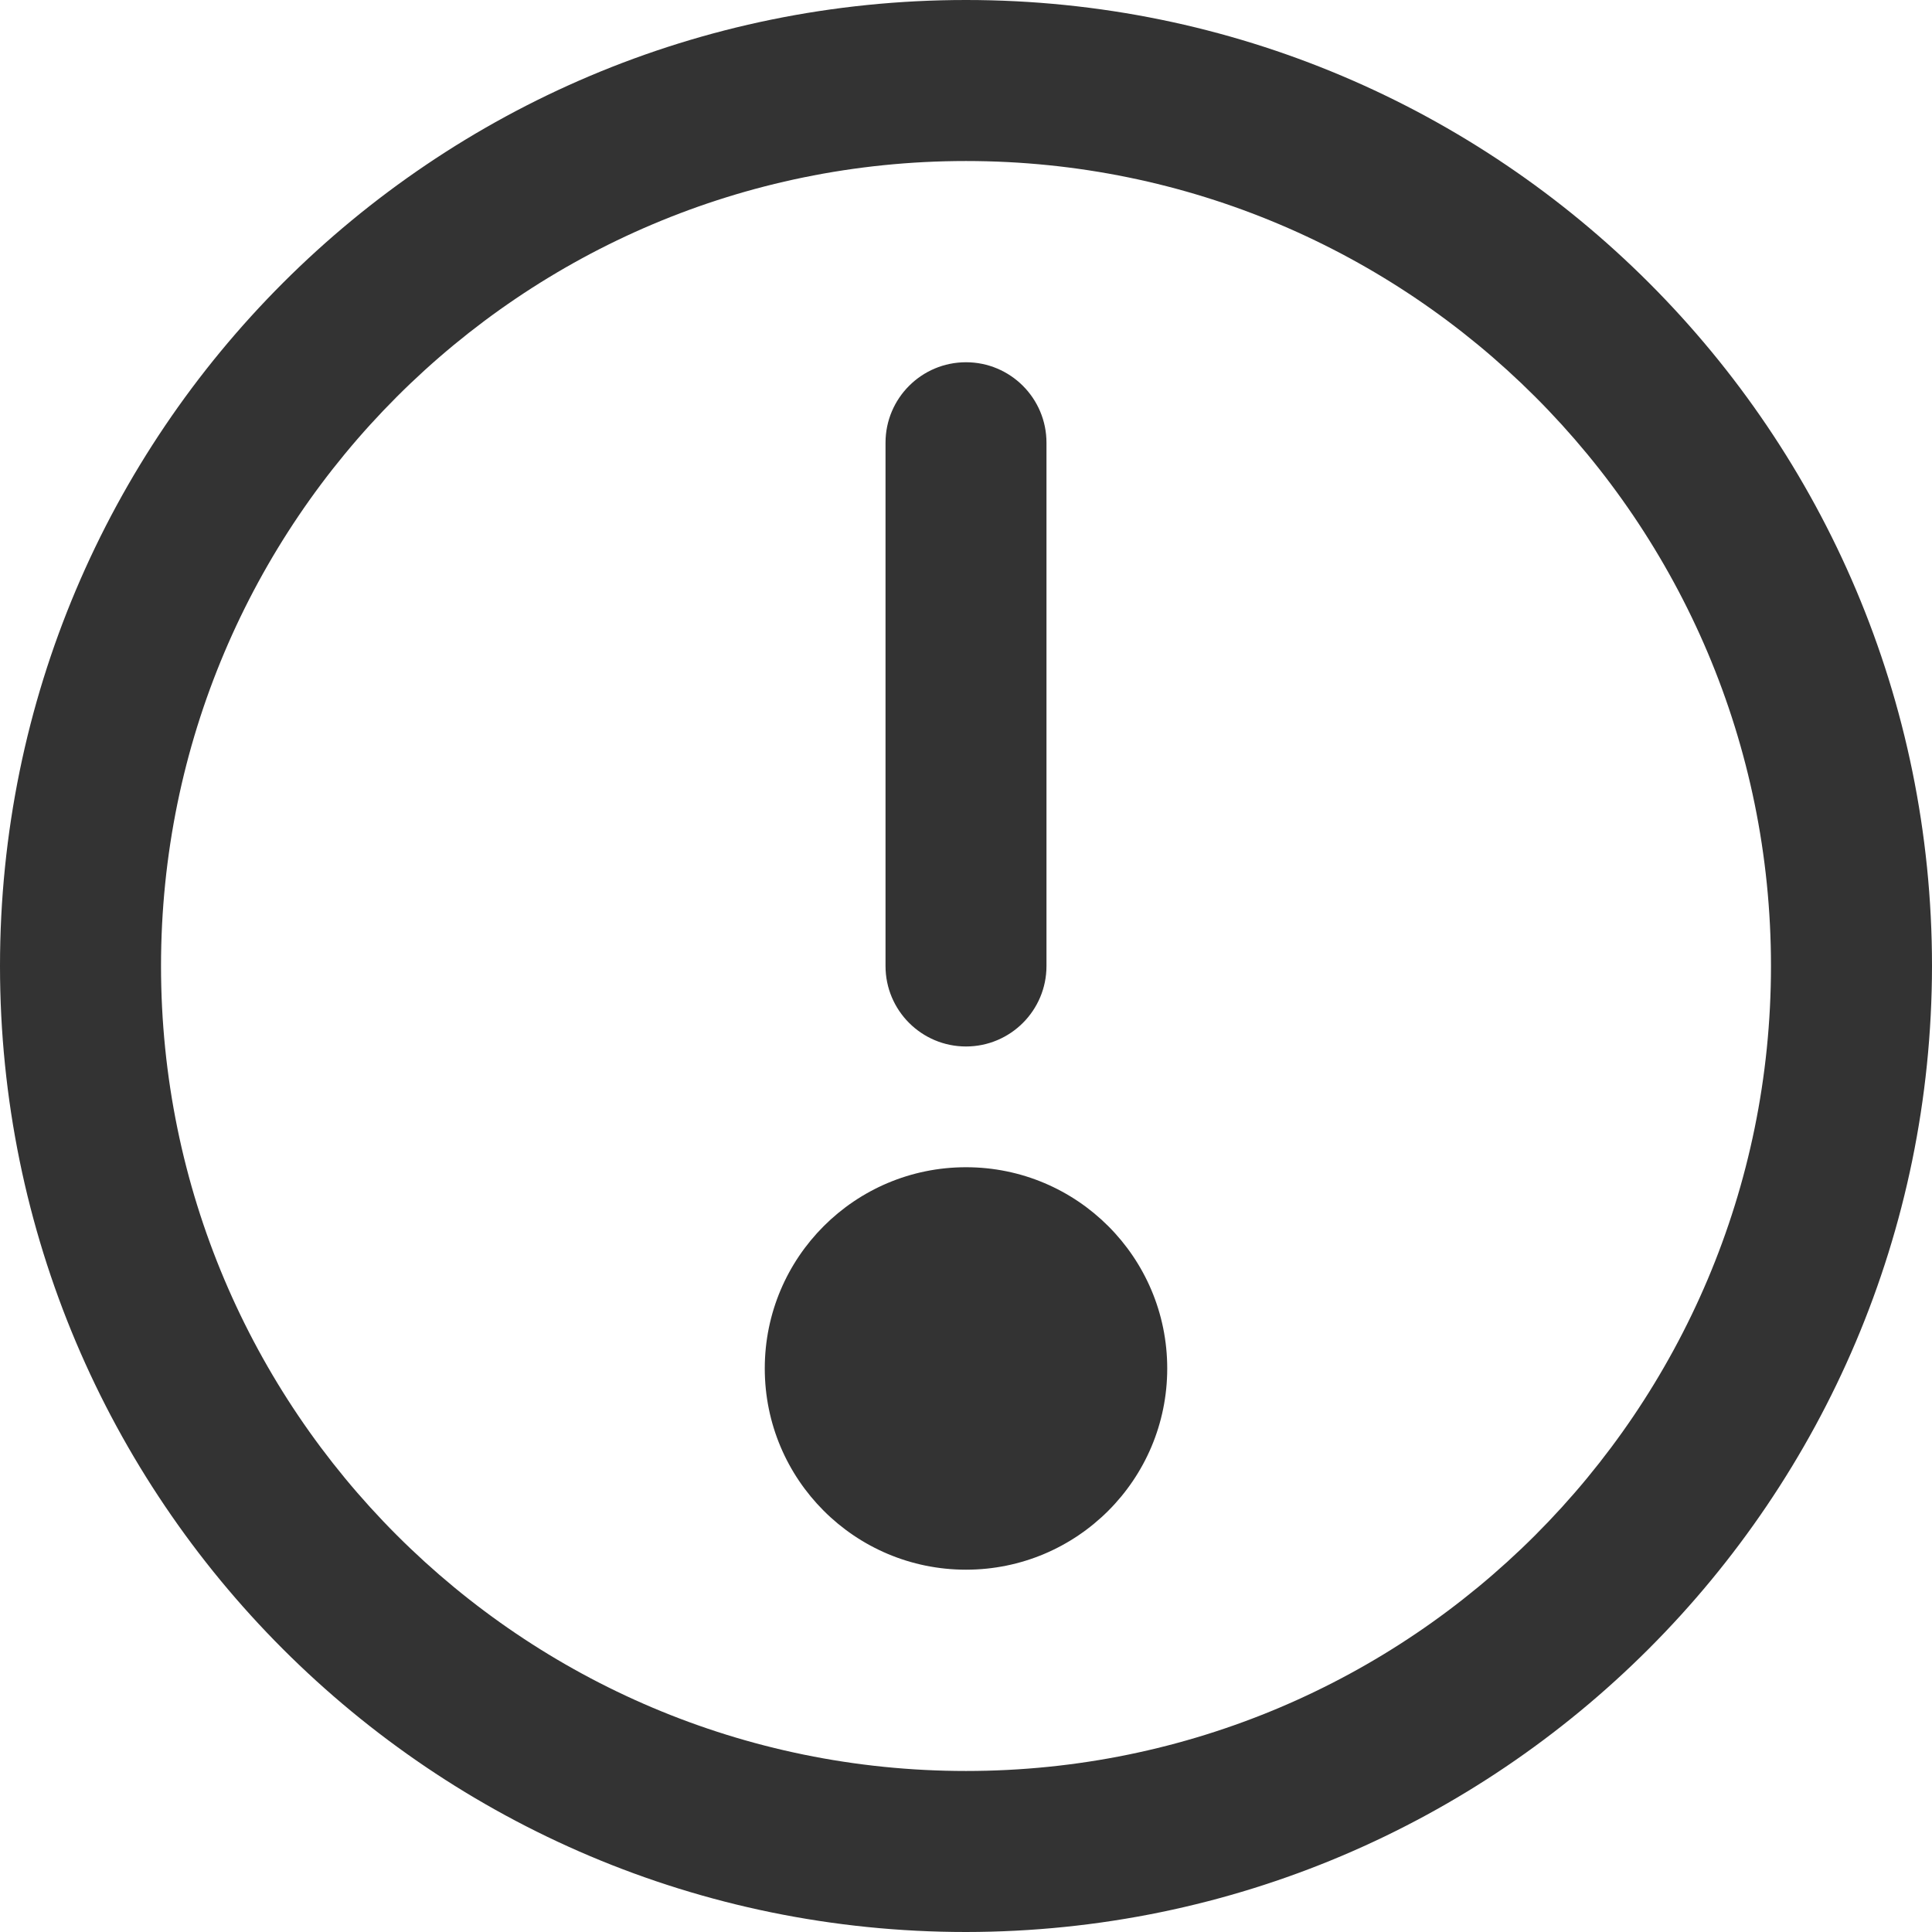
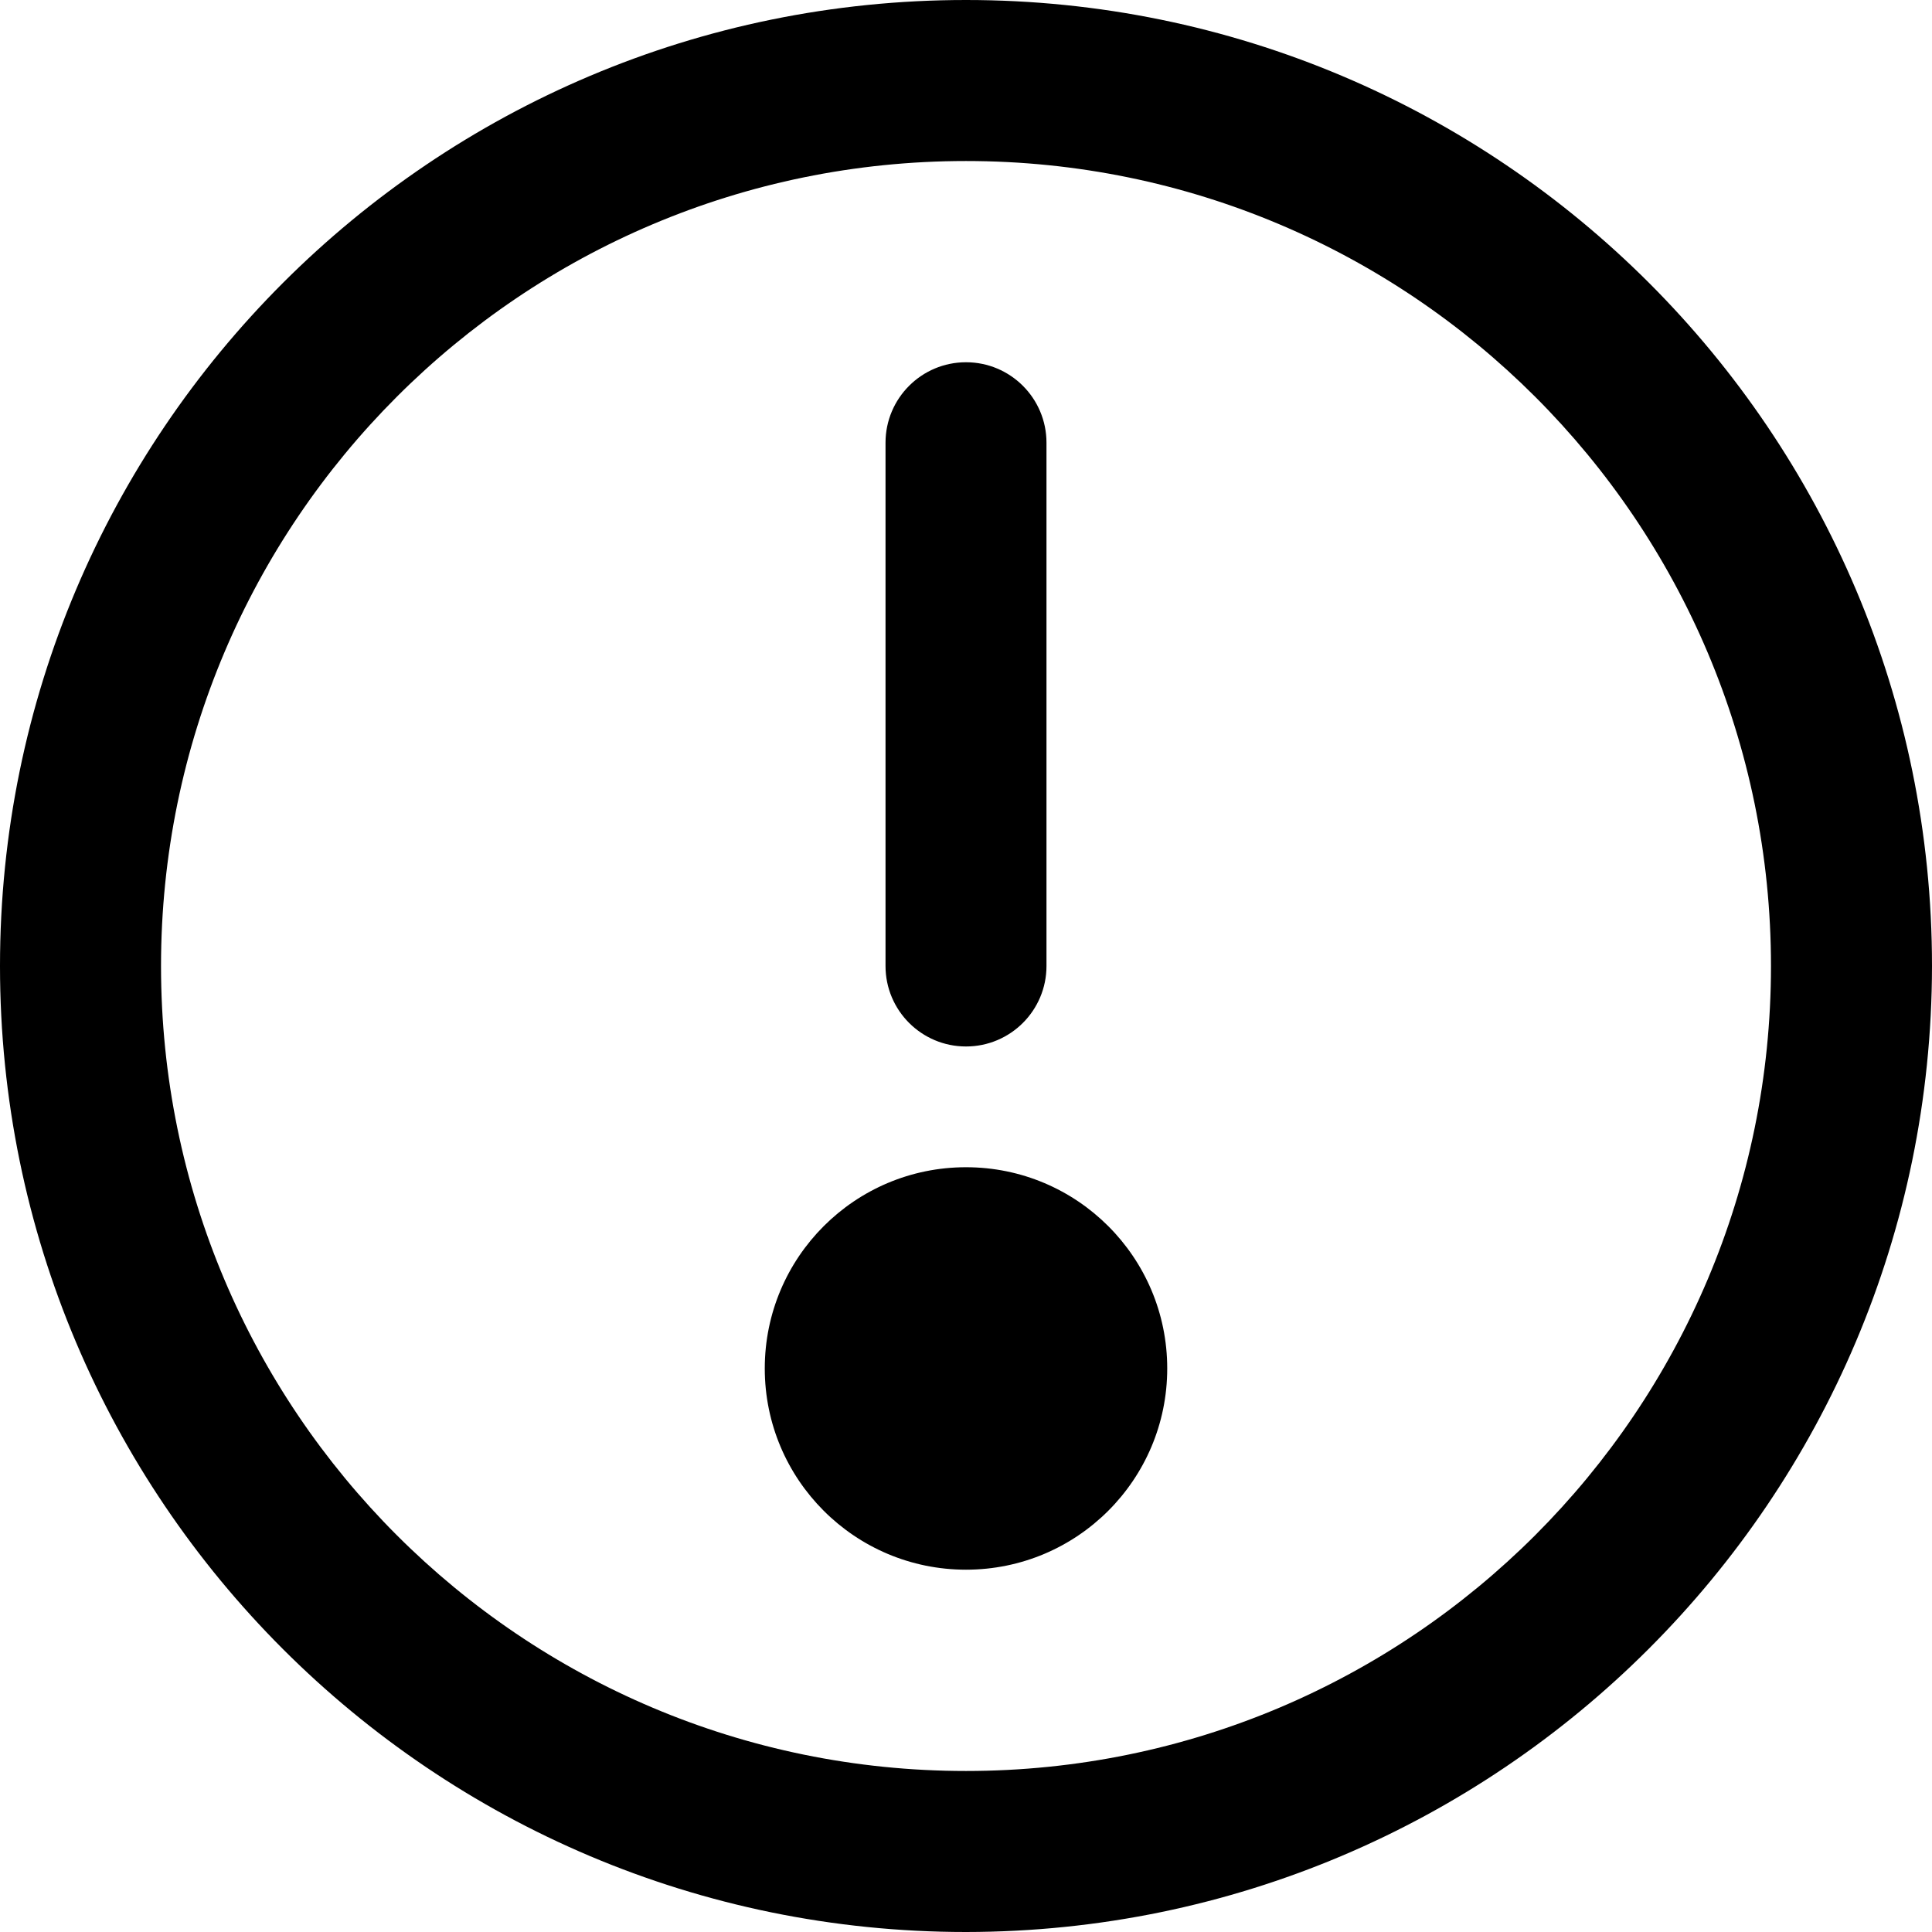
- <svg xmlns="http://www.w3.org/2000/svg" version="1.1" width="32" height="32" viewBox="0 0 32 32">
-   <path fill="#333" d="M16 32c-8.837 0-16-7.163-16-16s7.163-16 16-16c8.837 0 16 7.163 16 16v0c-0.009 8.833-7.167 15.991-15.999 16h-0.001zM16 2.667c-7.364 0-13.333 5.97-13.333 13.333s5.97 13.333 13.333 13.333c7.364 0 13.333-5.97 13.333-13.333v0c0-7.364-5.97-13.333-13.333-13.333v0zM17.333 16v-8.667c0-0.736-0.597-1.333-1.333-1.333s-1.333 0.597-1.333 1.333v0 8.667c0 0.736 0.597 1.333 1.333 1.333s1.333-0.597 1.333-1.333v0zM16 19.333c-1.841 0-3.333 1.492-3.333 3.333s1.492 3.333 3.333 3.333c1.841 0 3.333-1.492 3.333-3.333v0c0-1.841-1.492-3.333-3.333-3.333v0z" />
+ <svg xmlns="http://www.w3.org/2000/svg" version="1.1" viewBox="0 0 32 32">
+   <path d="M16 32c-8.837 0-16-7.163-16-16s7.163-16 16-16c8.837 0 16 7.163 16 16v0c-0.009 8.833-7.167 15.991-15.999 16h-0.001zM16 2.667c-7.364 0-13.333 5.97-13.333 13.333s5.97 13.333 13.333 13.333c7.364 0 13.333-5.97 13.333-13.333v0c0-7.364-5.97-13.333-13.333-13.333v0zM17.333 16v-8.667c0-0.736-0.597-1.333-1.333-1.333s-1.333 0.597-1.333 1.333v0 8.667c0 0.736 0.597 1.333 1.333 1.333s1.333-0.597 1.333-1.333v0zM16 19.333c-1.841 0-3.333 1.492-3.333 3.333s1.492 3.333 3.333 3.333c1.841 0 3.333-1.492 3.333-3.333v0c0-1.841-1.492-3.333-3.333-3.333v0z" />
</svg>
